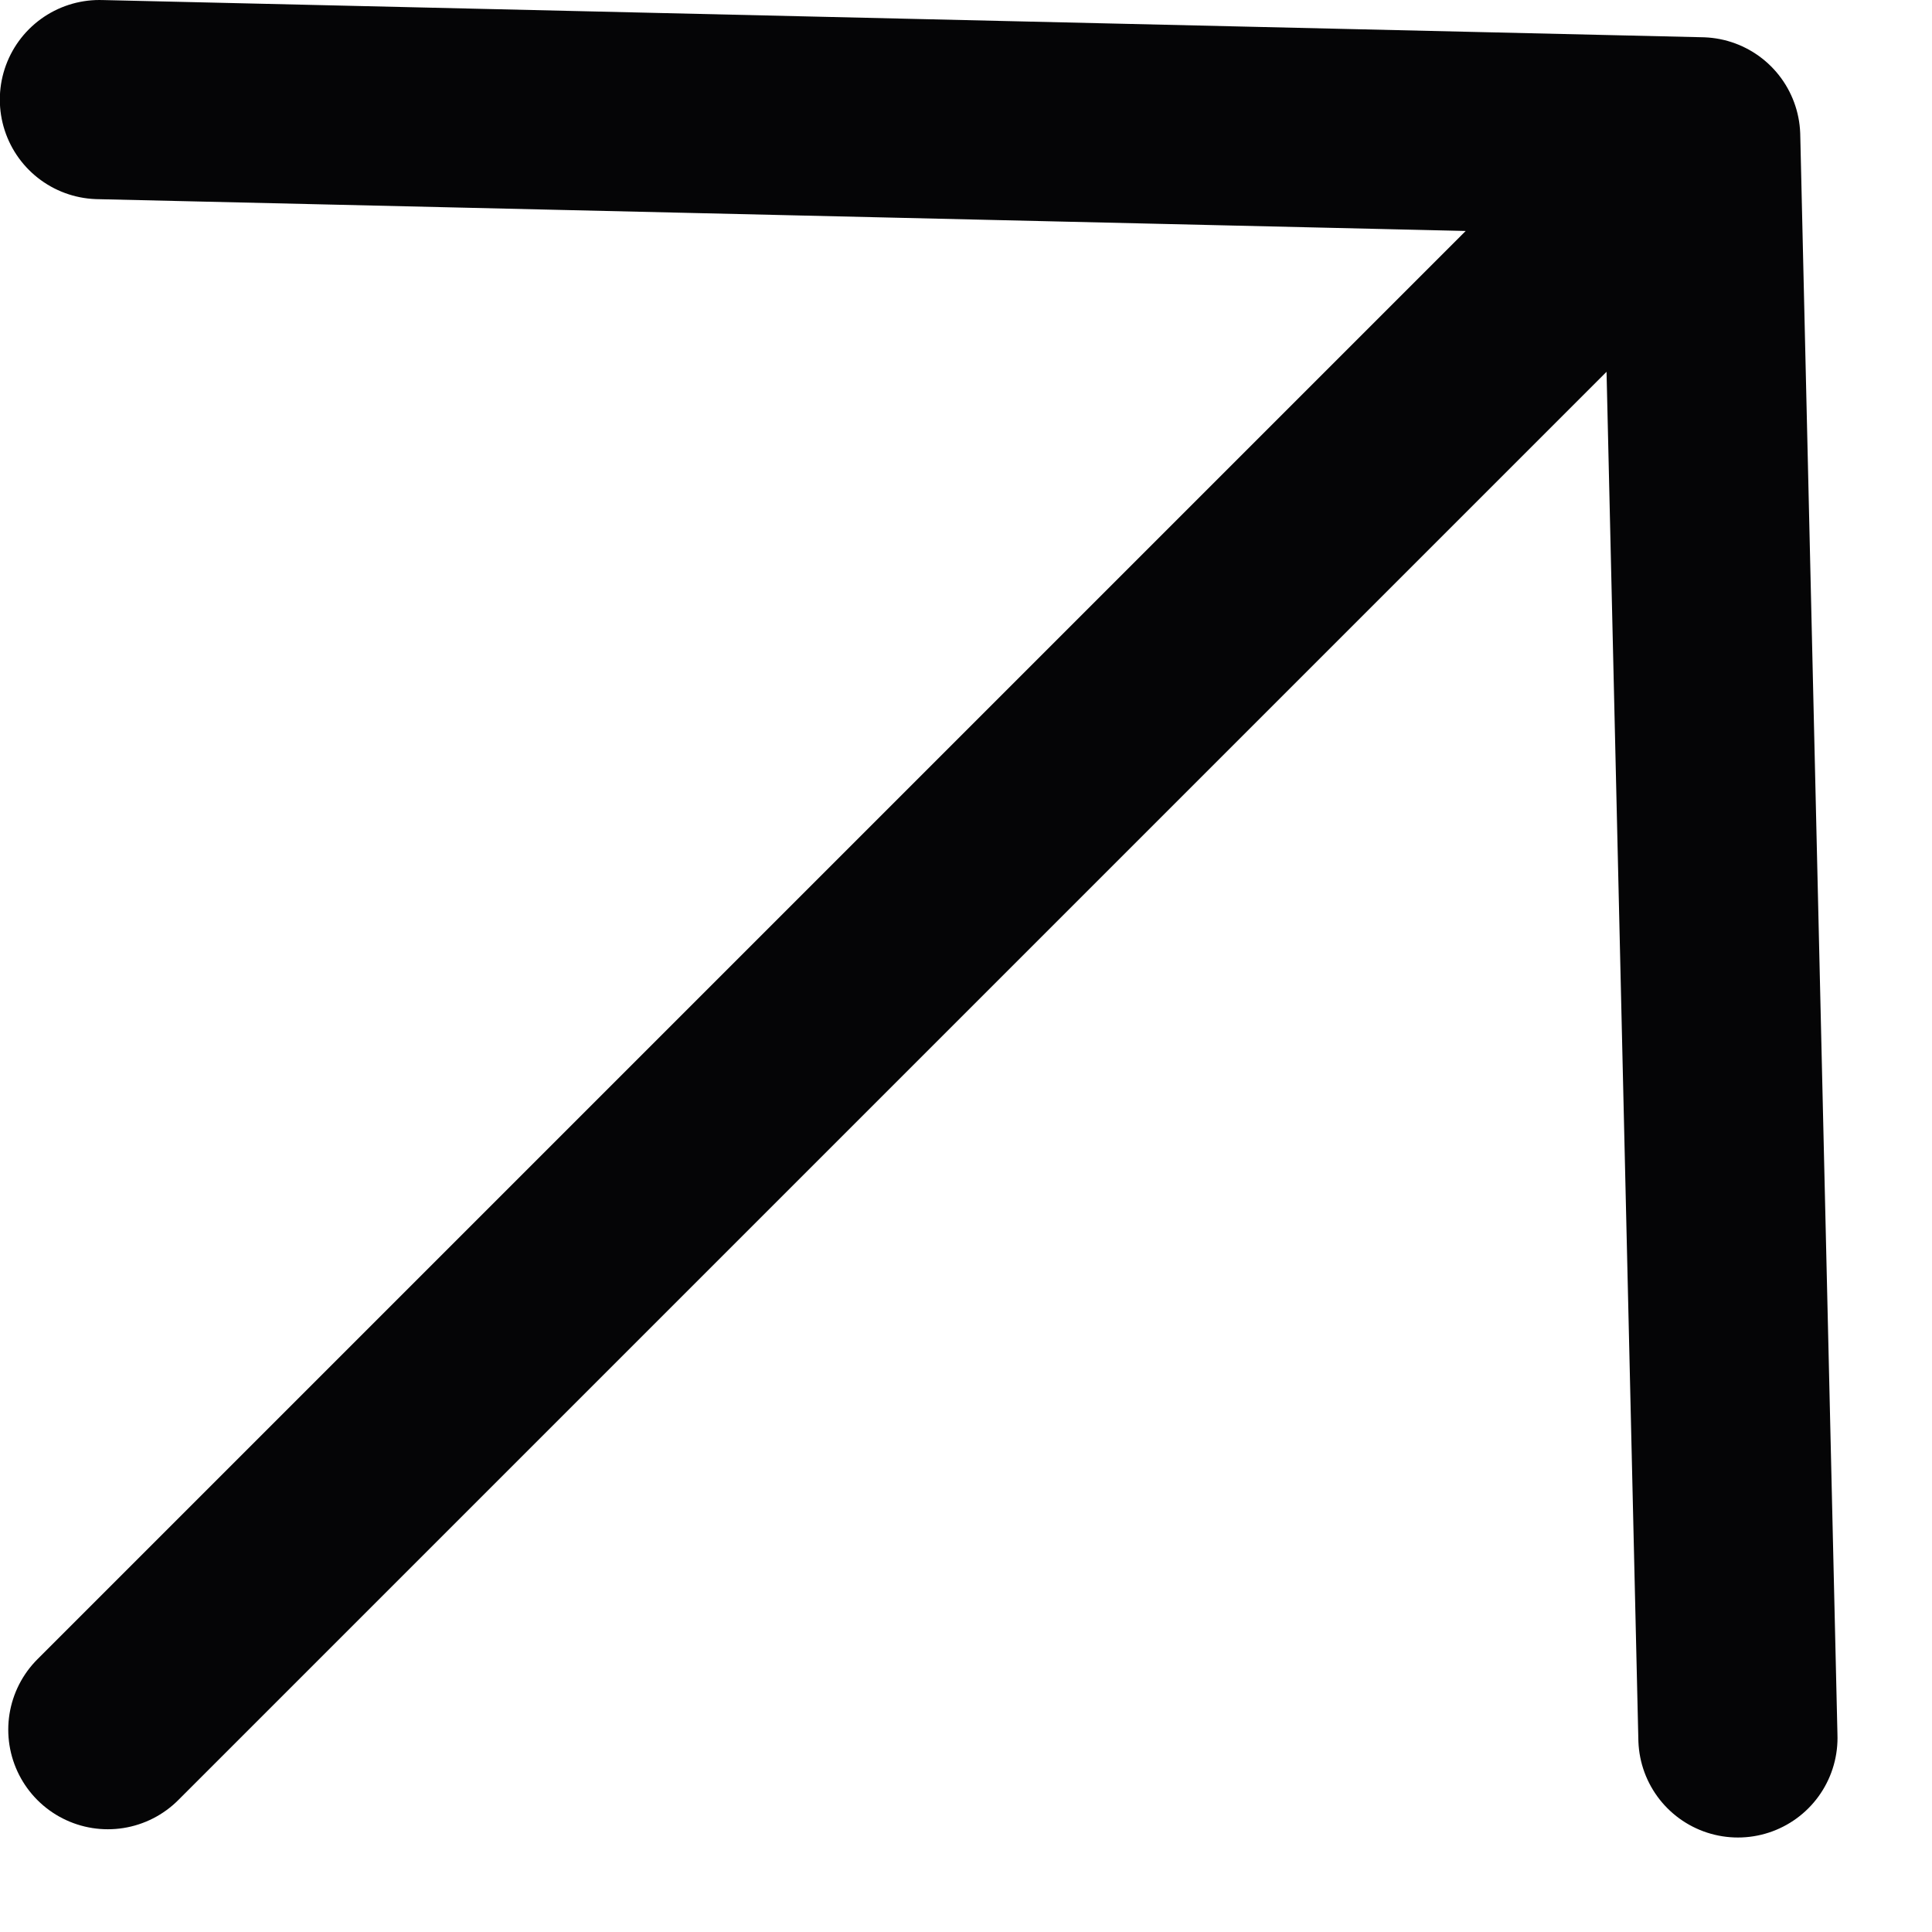
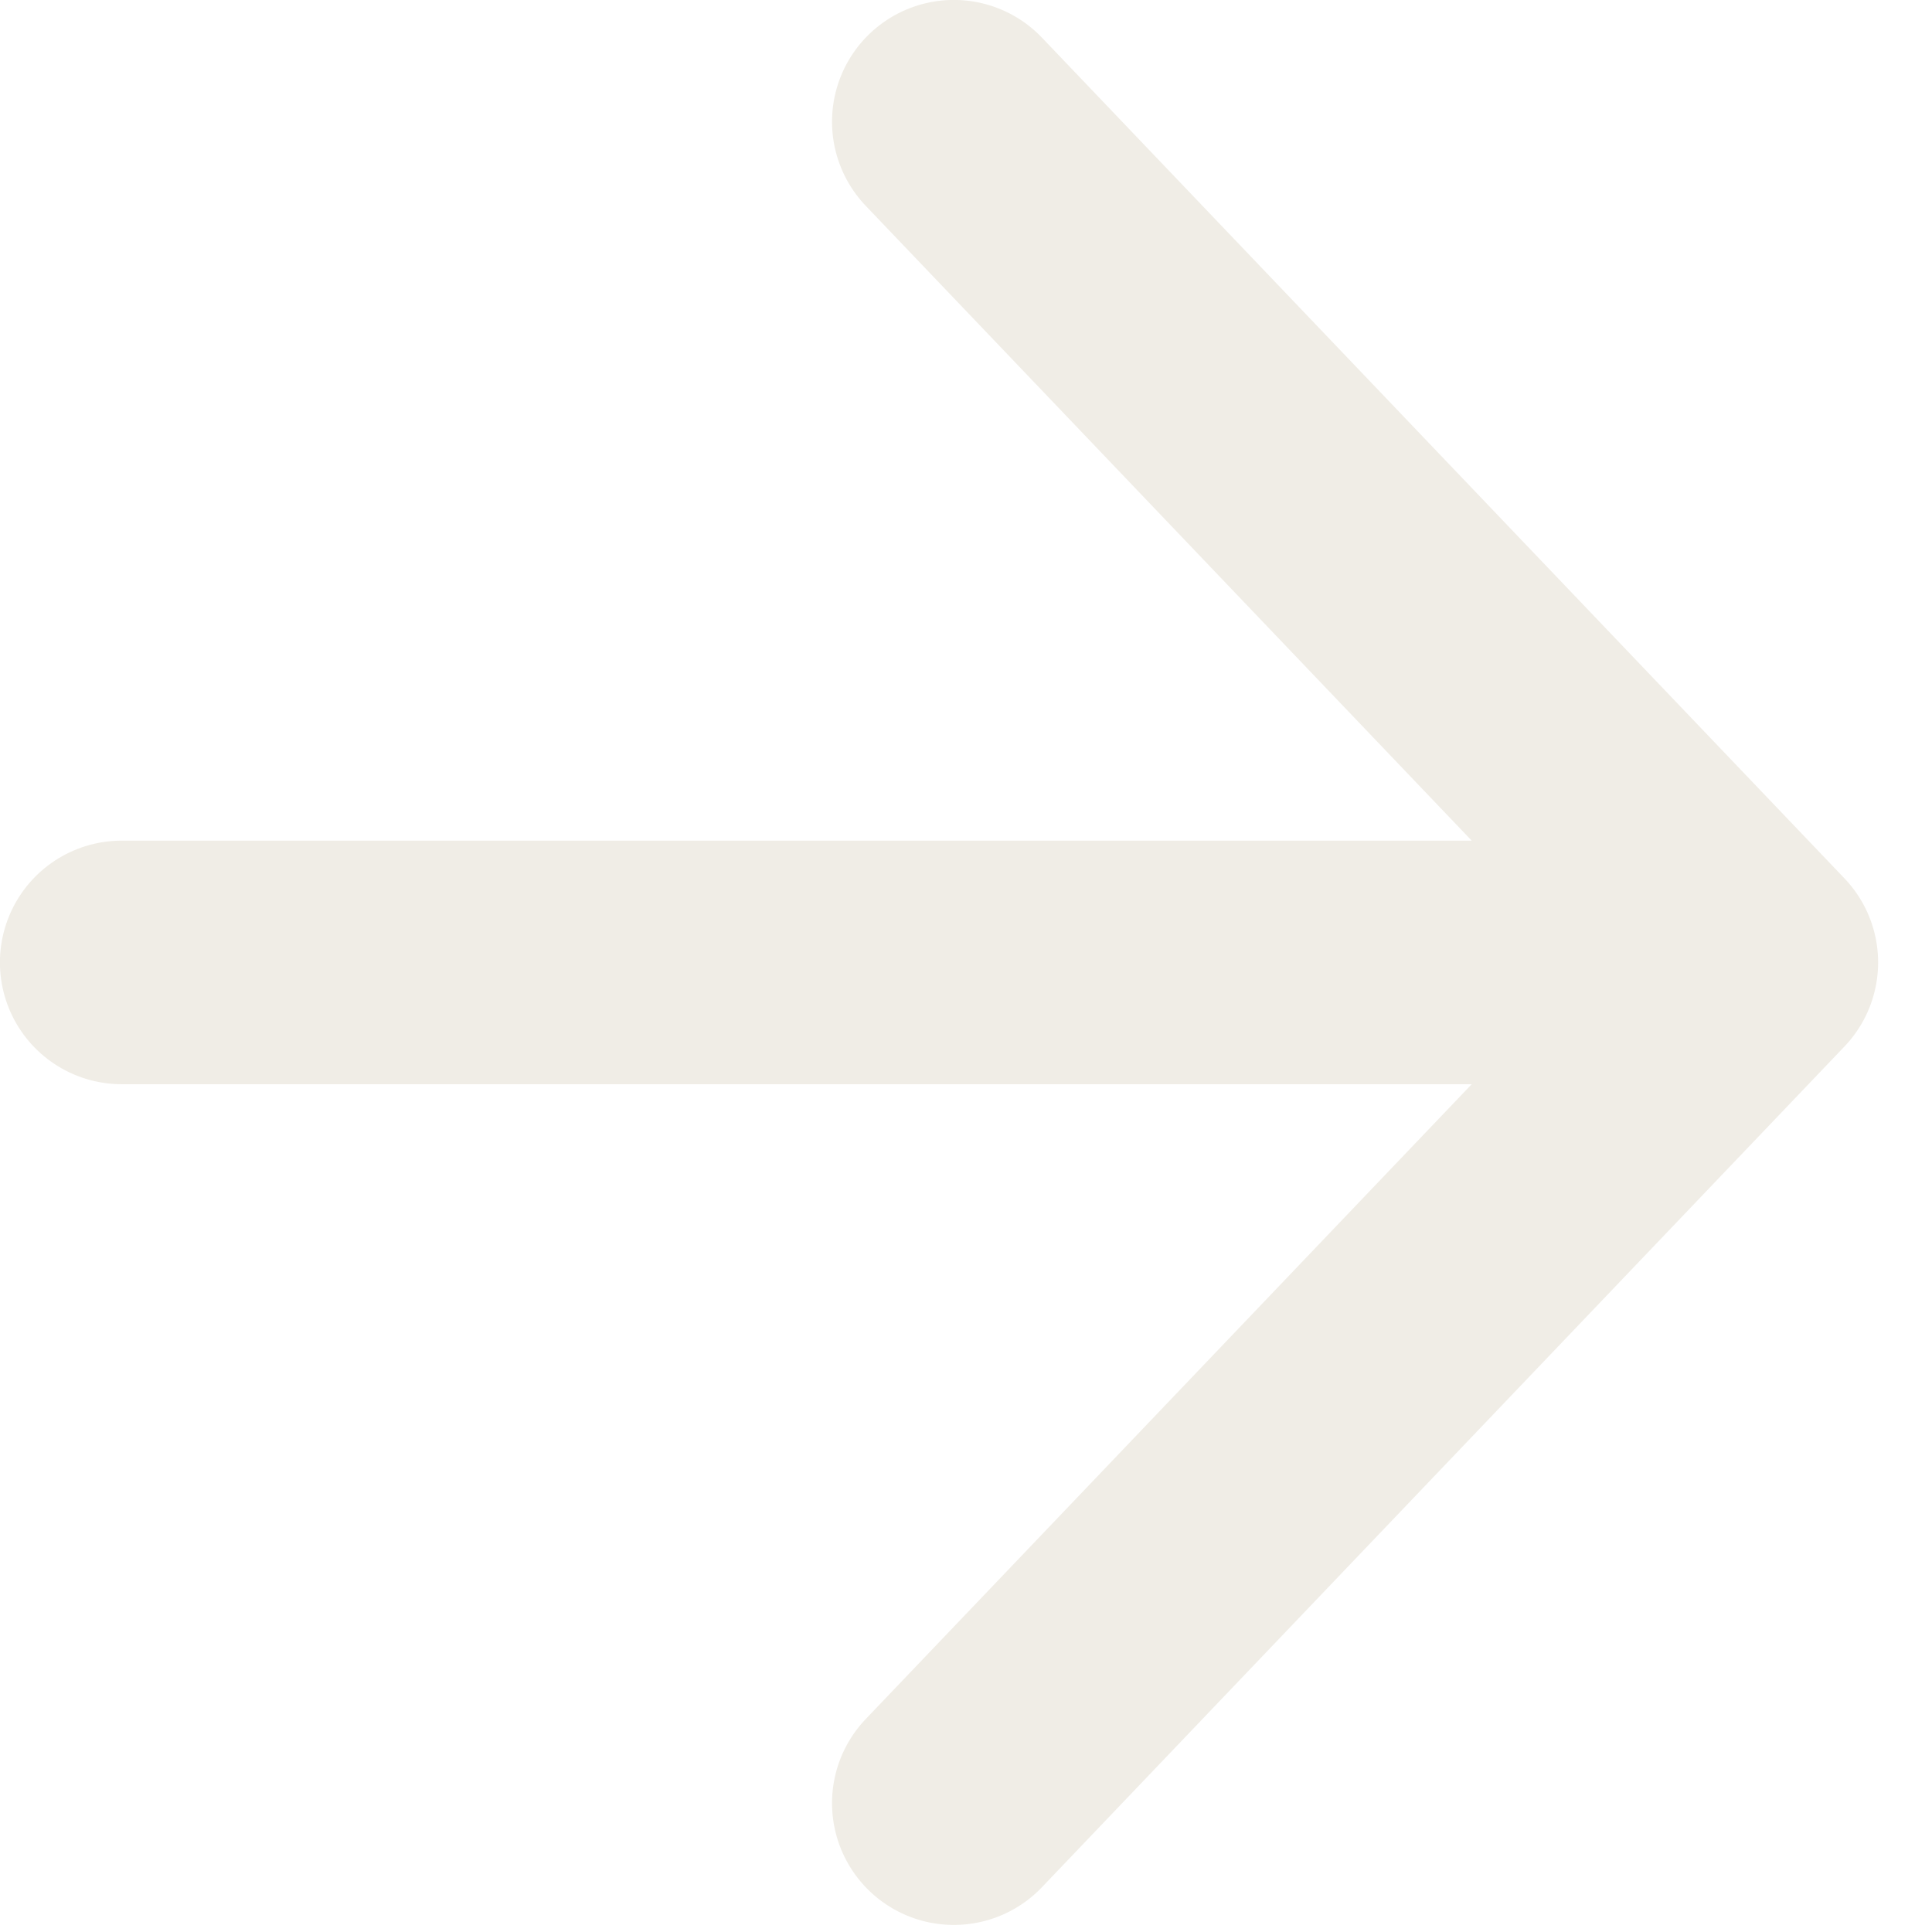
- <svg xmlns="http://www.w3.org/2000/svg" width="11" height="11" viewBox="0 0 11 11" fill="none">
-   <path d="M0.614 9.848L9.683 0.779M9.683 0.779L0.566 0.567M9.683 0.779L9.895 9.895" stroke="#050506" stroke-width="1.134" stroke-linecap="round" stroke-linejoin="round" />
+ <svg xmlns="http://www.w3.org/2000/svg" width="13" height="13" viewBox="0 0 13 13" fill="none">
+   <path d="M0.819 6.476L11.818 6.476M6.418 12.133L11.818 6.476L6.418 0.819" stroke="#F0EDE6" stroke-width="1.639" stroke-linecap="round" stroke-linejoin="round" />
</svg>
